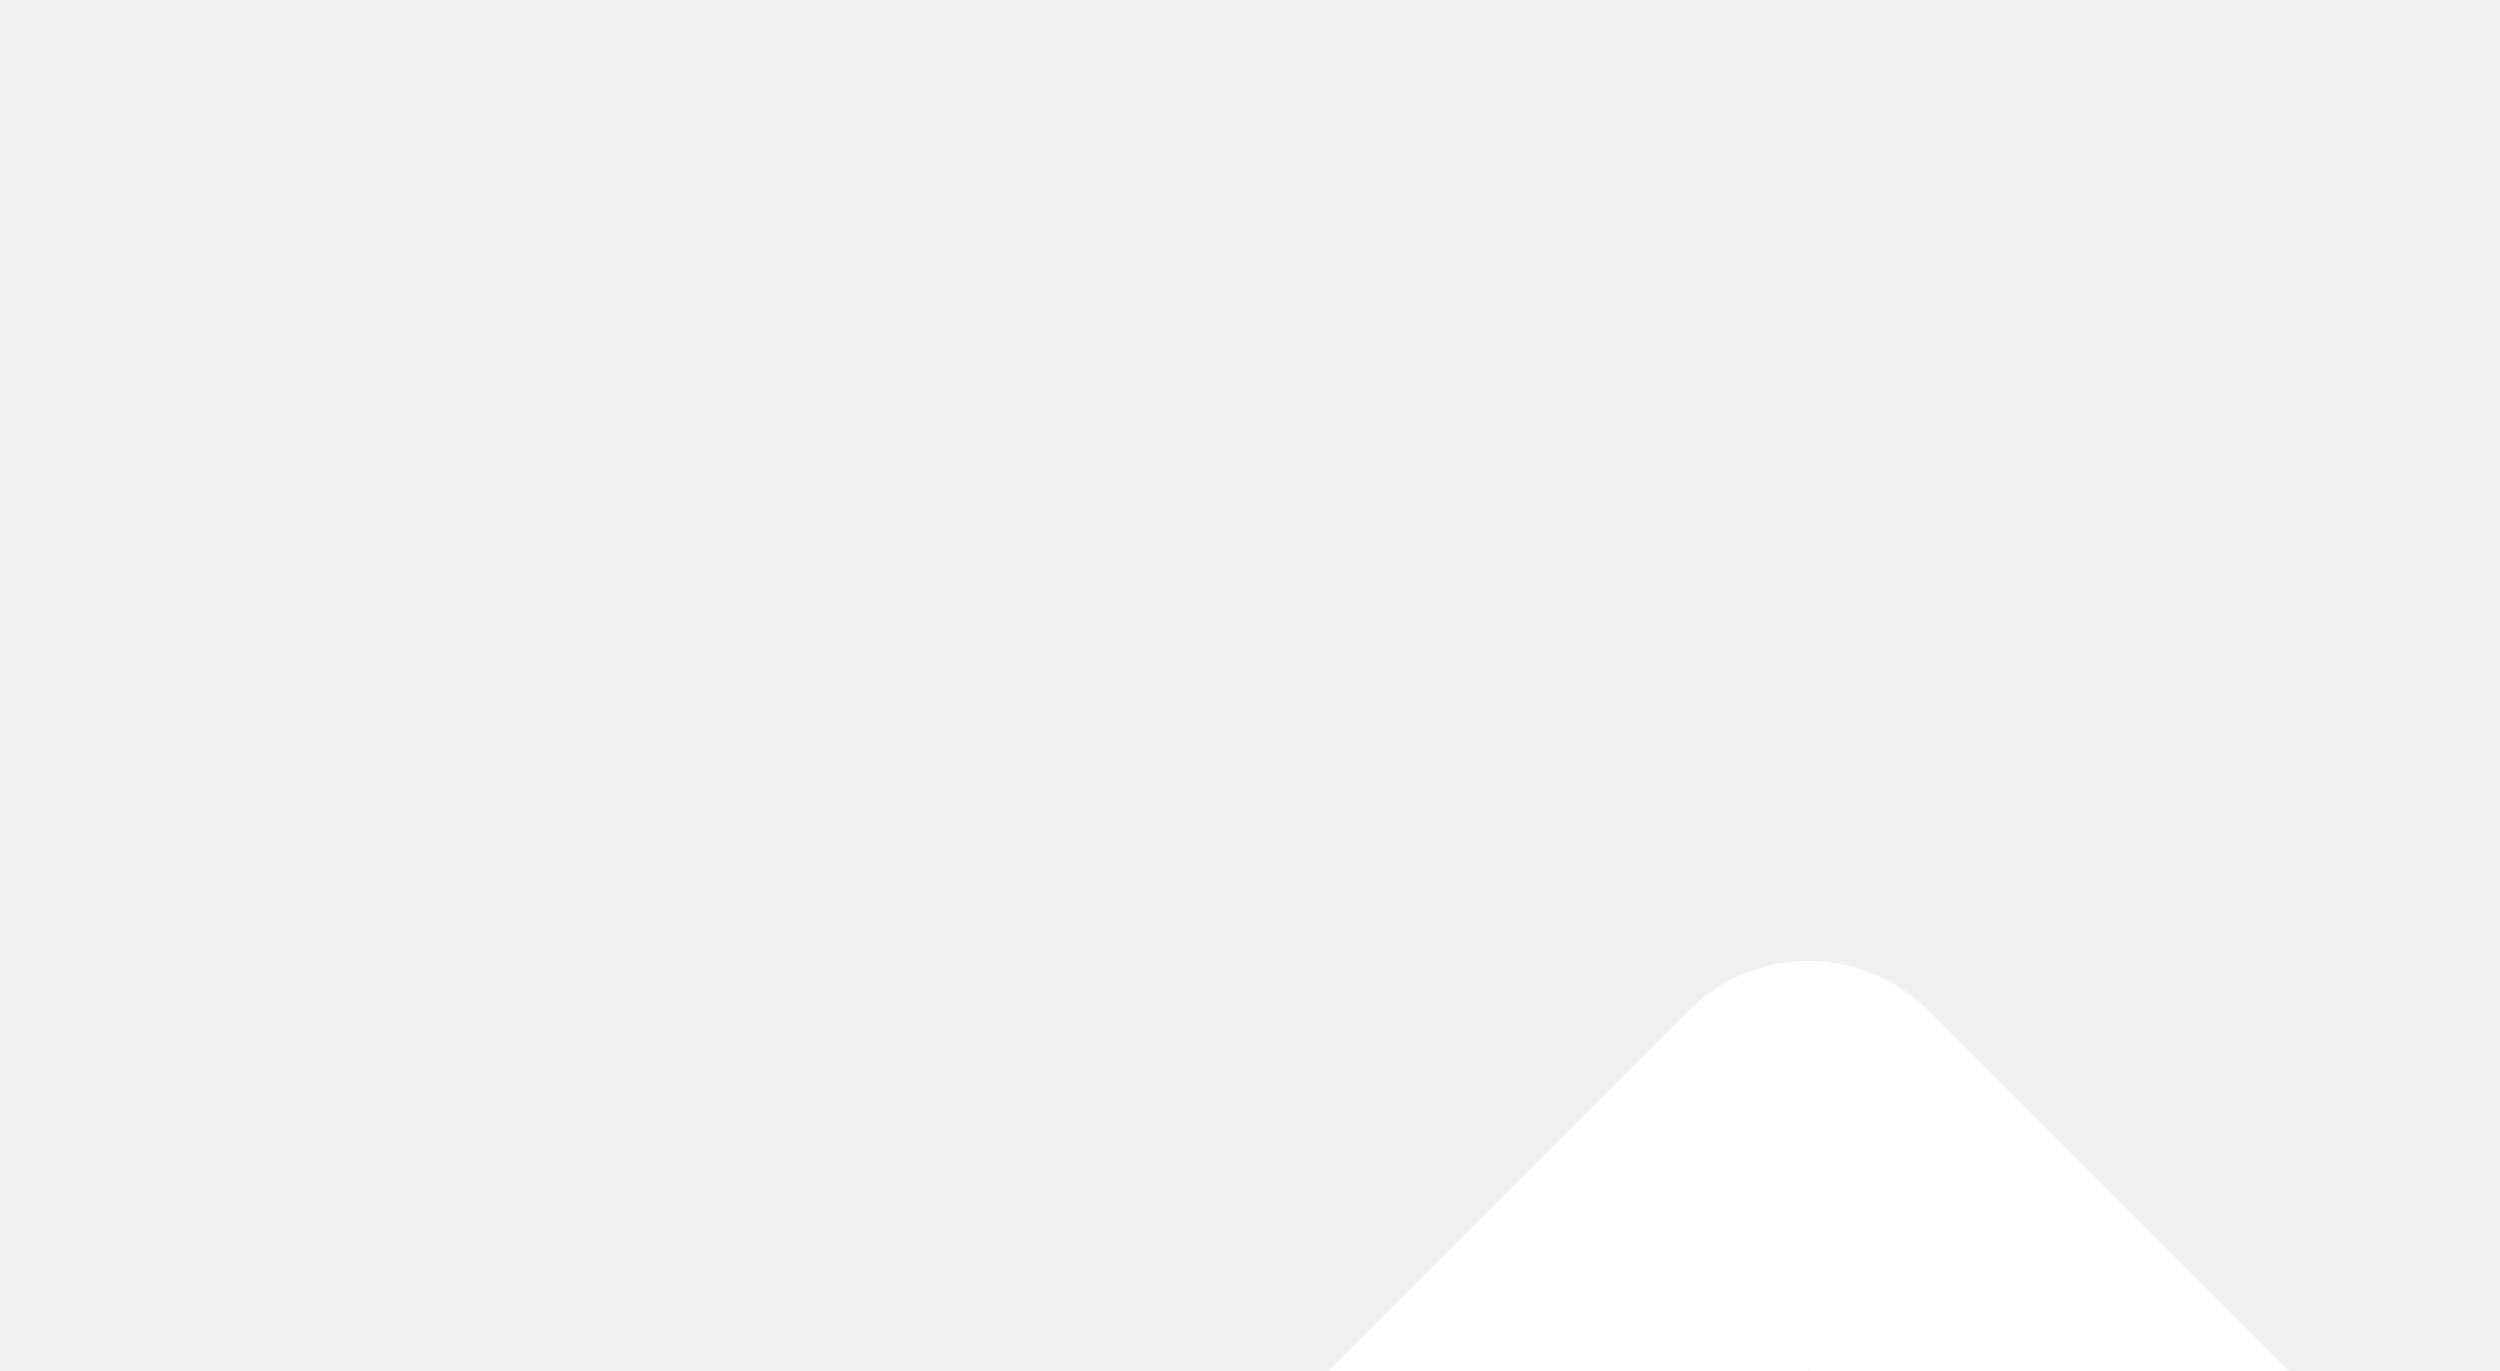
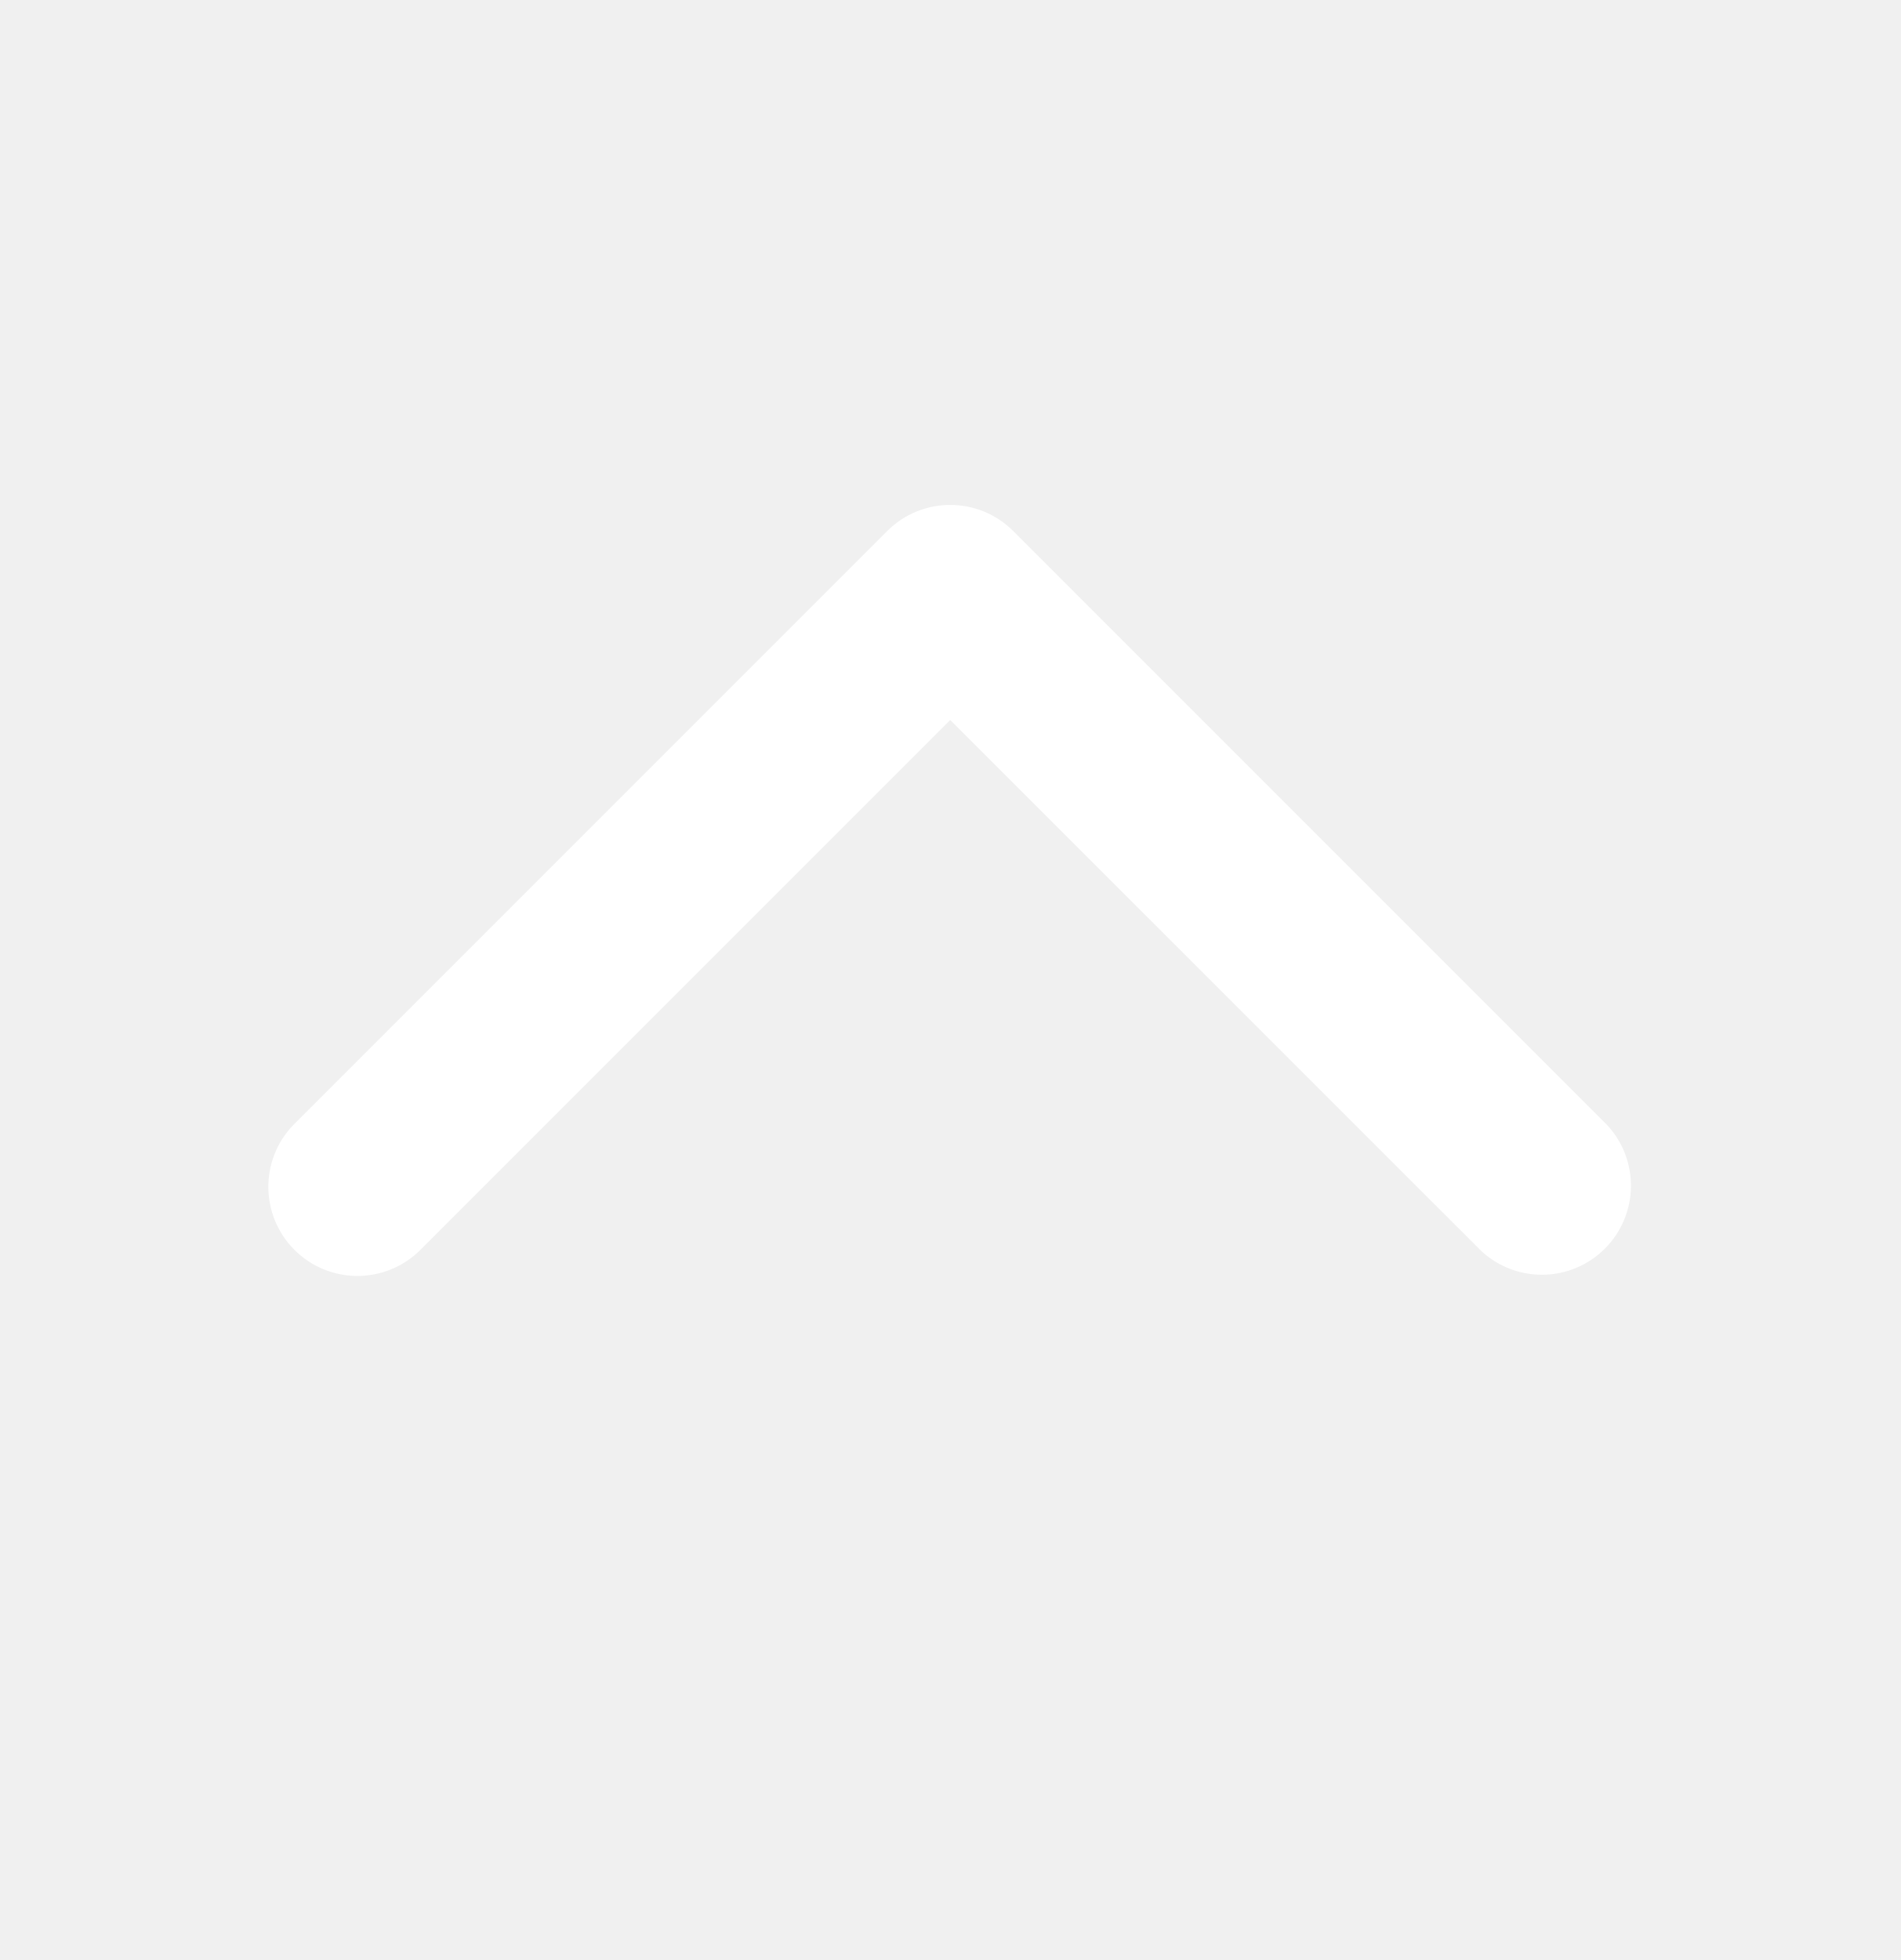
- <svg xmlns="http://www.w3.org/2000/svg" width="100%" height="100%" fill="white">
+ <svg xmlns="http://www.w3.org/2000/svg" width="100%" height="100%" viewBox="0 0 32 33" fill="white">
  <path fill-rule="evenodd" d="M15.293 9.293a1 1 0 0 1 1.414 0l10 10a1 1 0 0 1-1.414 1.414L16 11.414l-9.293 9.293a1 1 0 0 1-1.414-1.414z" clip-rule="evenodd" />
  <path fill-rule="evenodd" d="M14.94 8.94a1.5 1.5 0 0 1 2.12 0l10 10a1.5 1.5 0 0 1-2.12 2.12L16 12.122l-8.94 8.94a1.5 1.5 0 0 1-2.12-2.122zm1.414.706a.5.5 0 0 0-.708 0l-10 10a.5.5 0 0 0 .708.708l9.292-9.293a.5.5 0 0 1 .708 0l9.292 9.293a.5.5 0 0 0 .708-.708z" clip-rule="evenodd" />
</svg>
